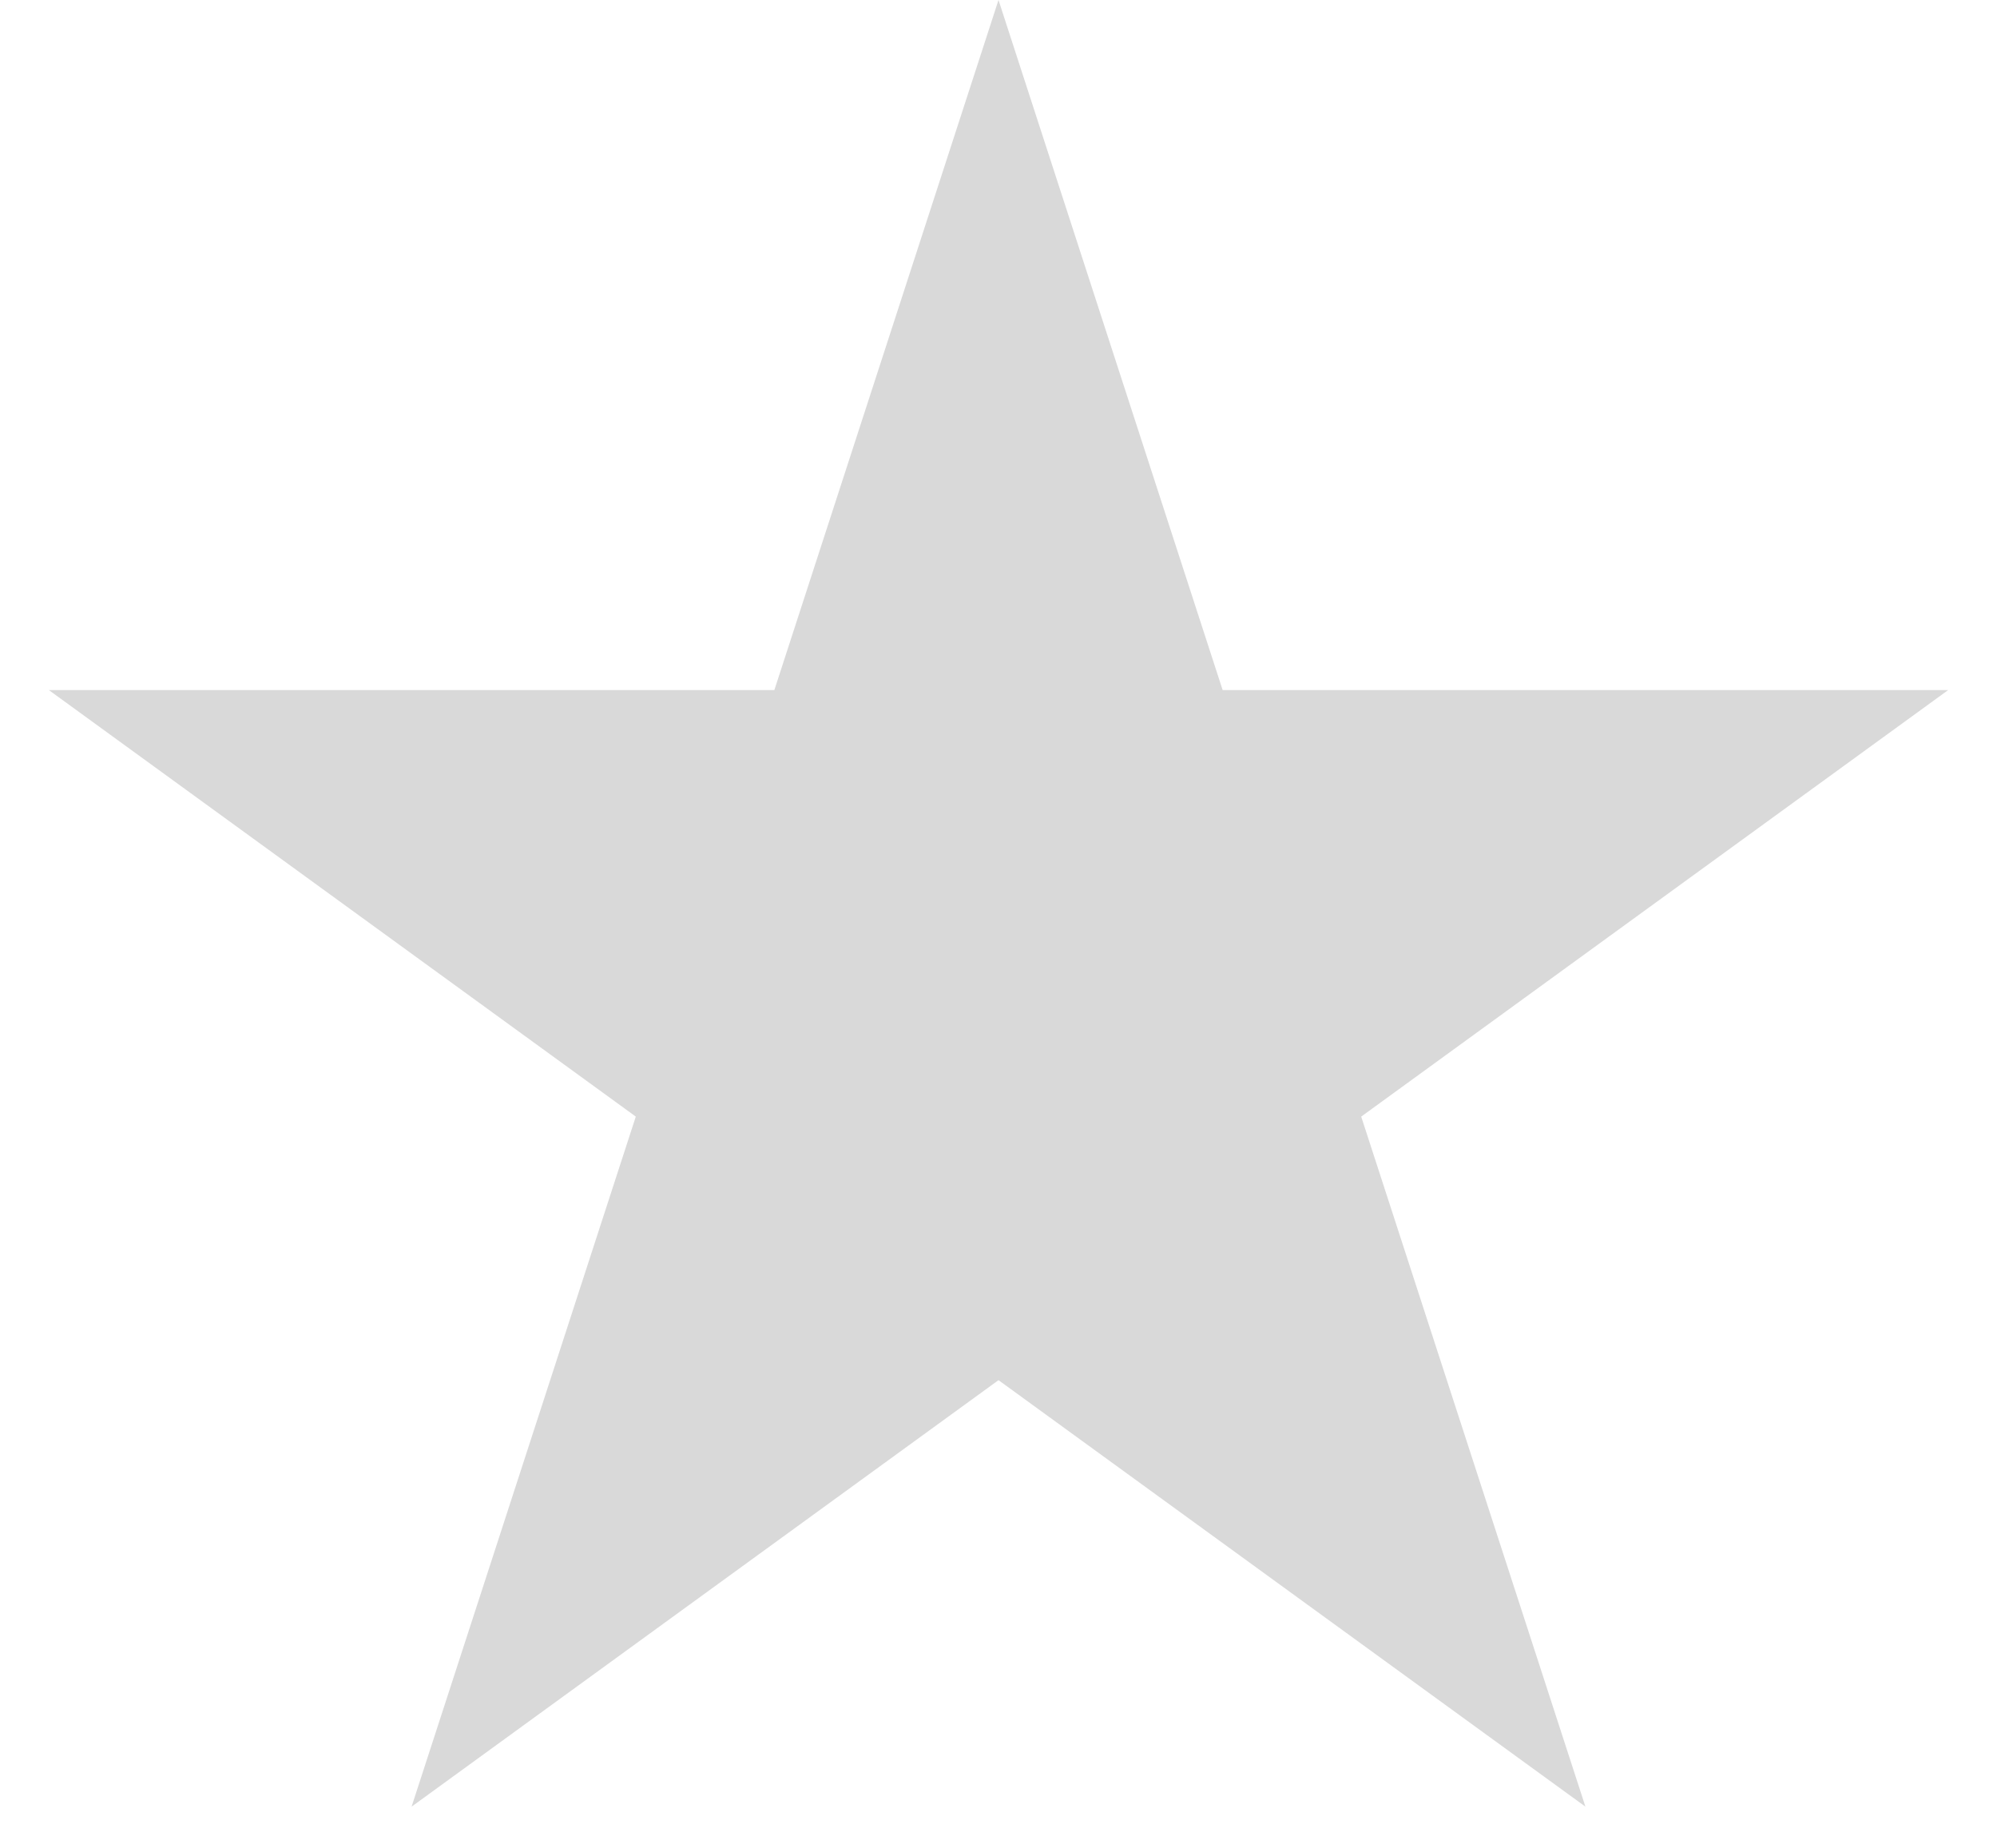
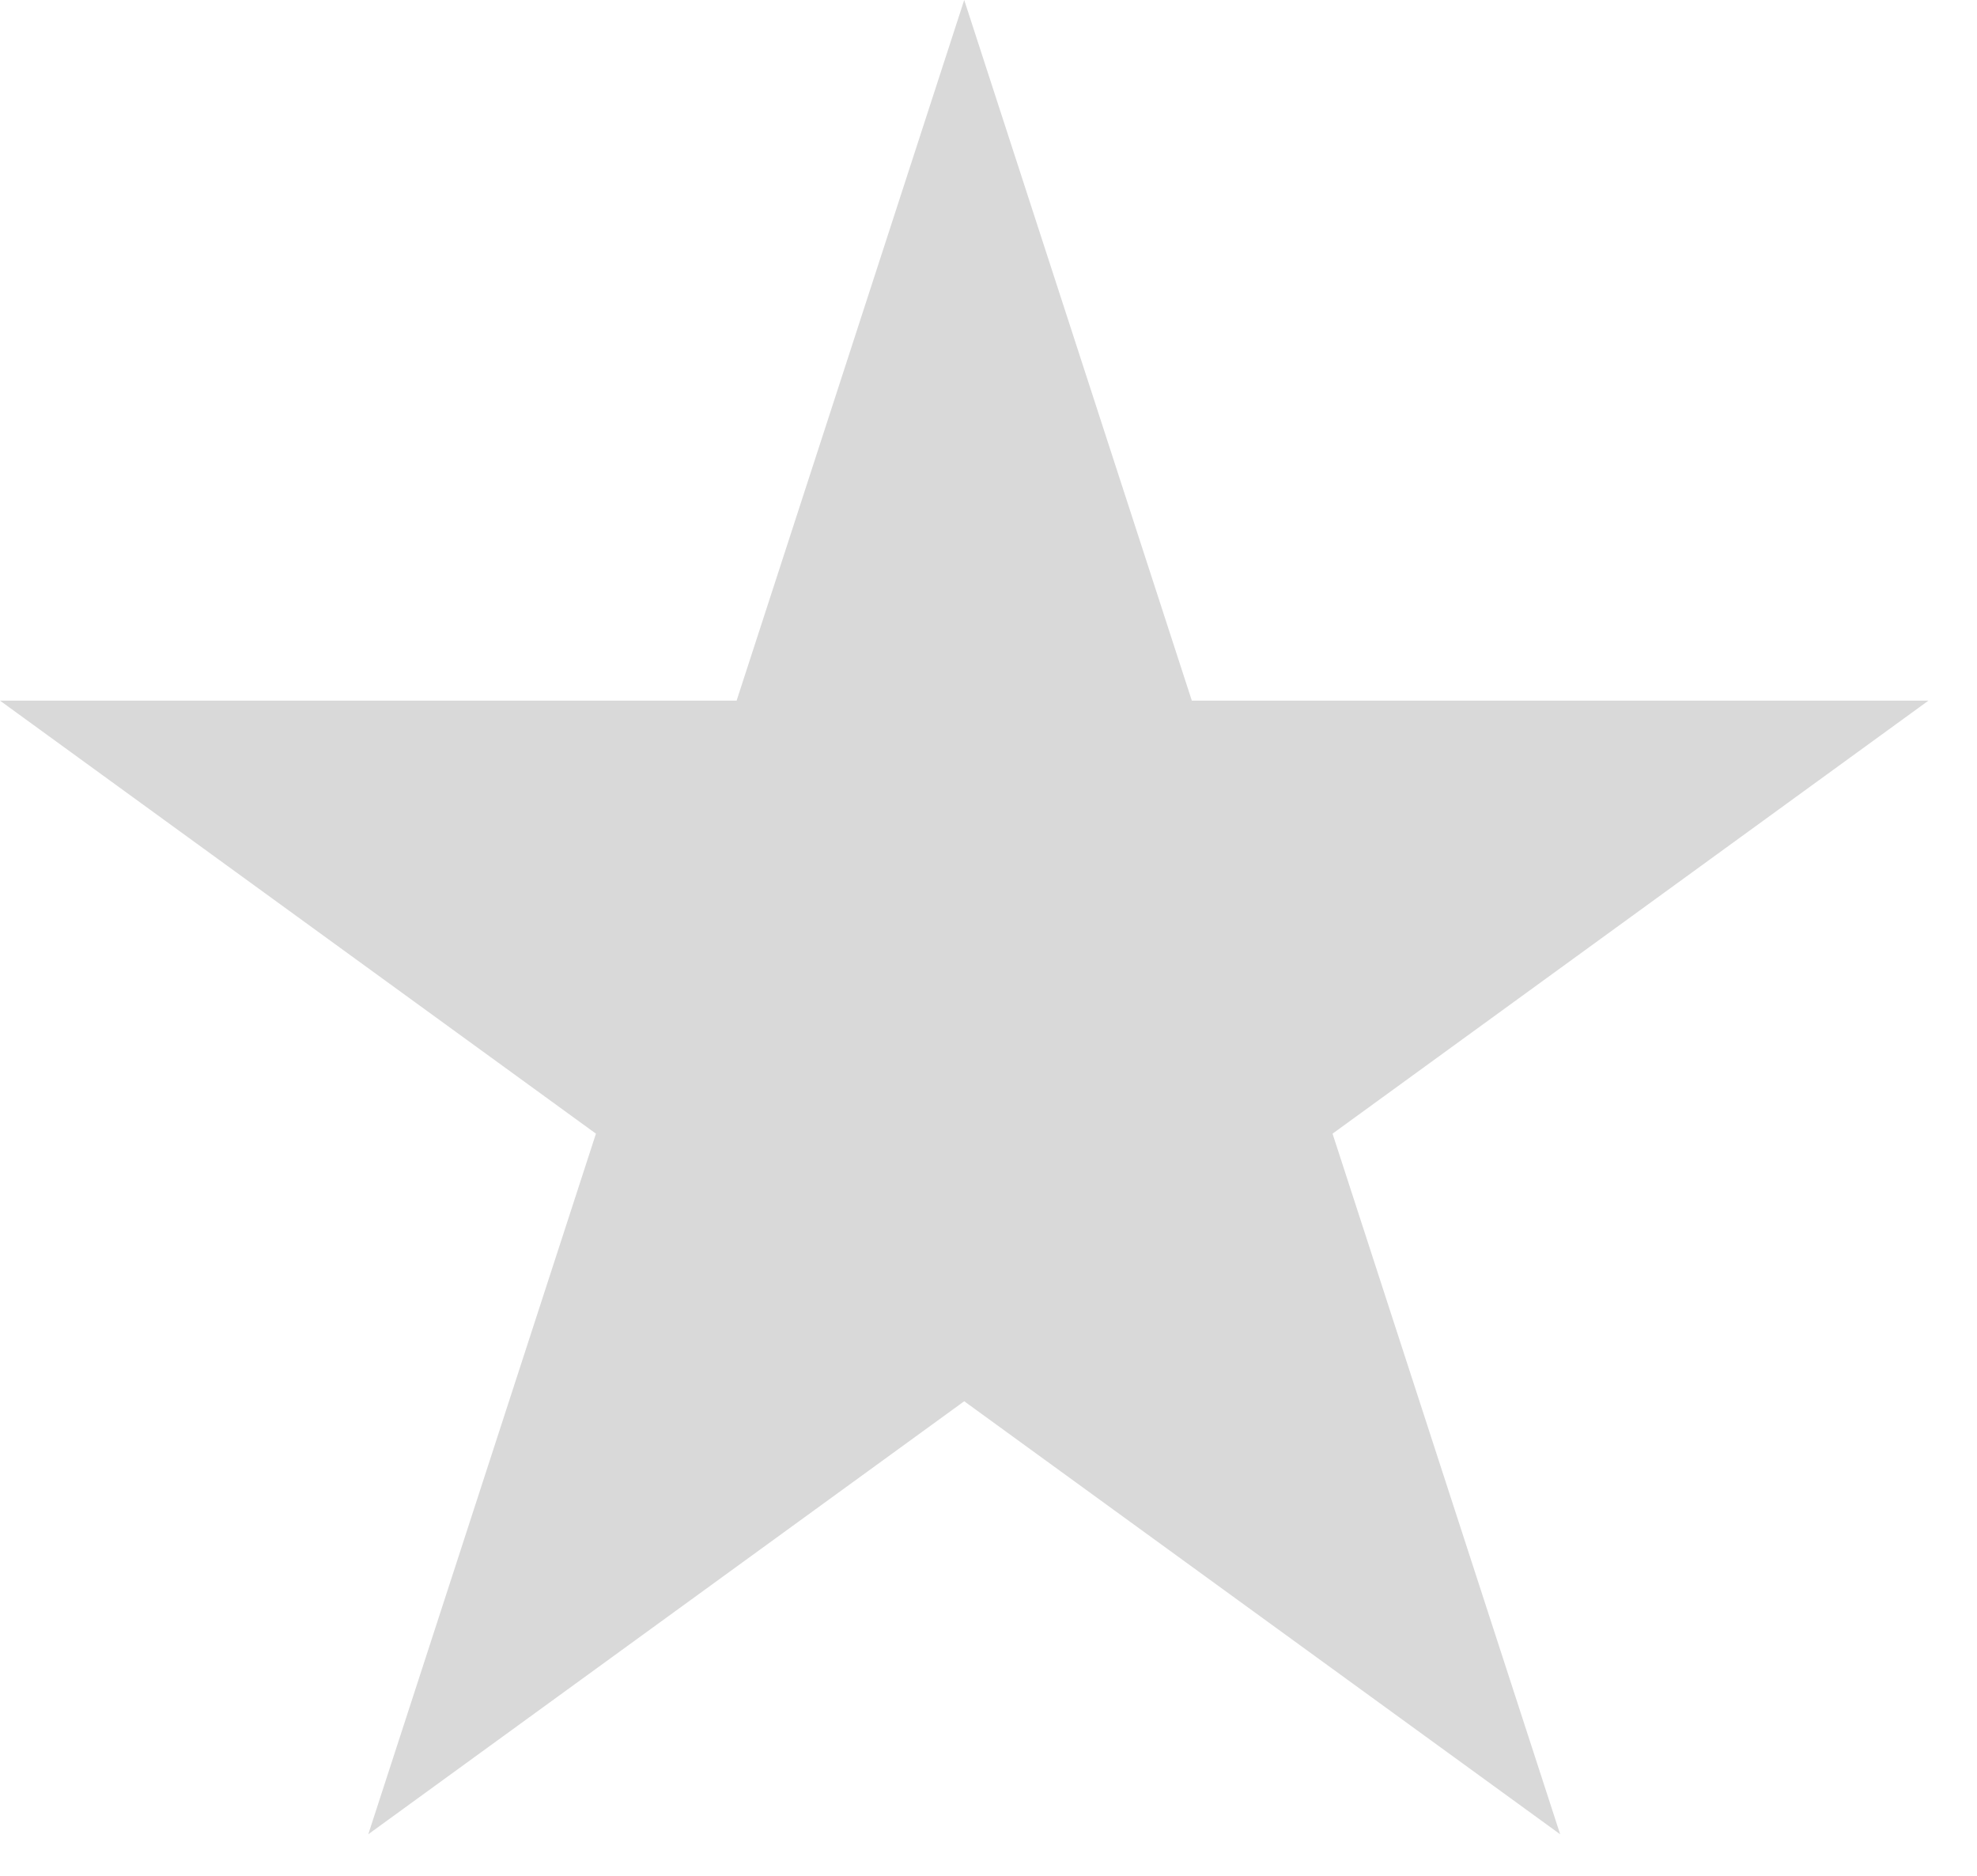
- <svg xmlns="http://www.w3.org/2000/svg" width="40" height="37" viewBox="0 0 40 37" fill="none">
-   <path d="M20 0L24.49 13.82H39.021L27.265 22.361L31.756 36.18L20 27.639L8.244 36.18L12.735 22.361L0.979 13.82H15.51L20 0Z" fill="#D9D9D9" />
+ <svg xmlns="http://www.w3.org/2000/svg" width="39" height="37" viewBox="0 0 39 37" fill="none">
+   <path d="M19.021 0L23.511 13.82H38.042L26.287 22.361L30.777 36.18L19.021 27.639L7.265 36.18L11.756 22.361L-1.14441e-05 13.82H14.531L19.021 0Z" fill="#D9D9D9" />
</svg>
